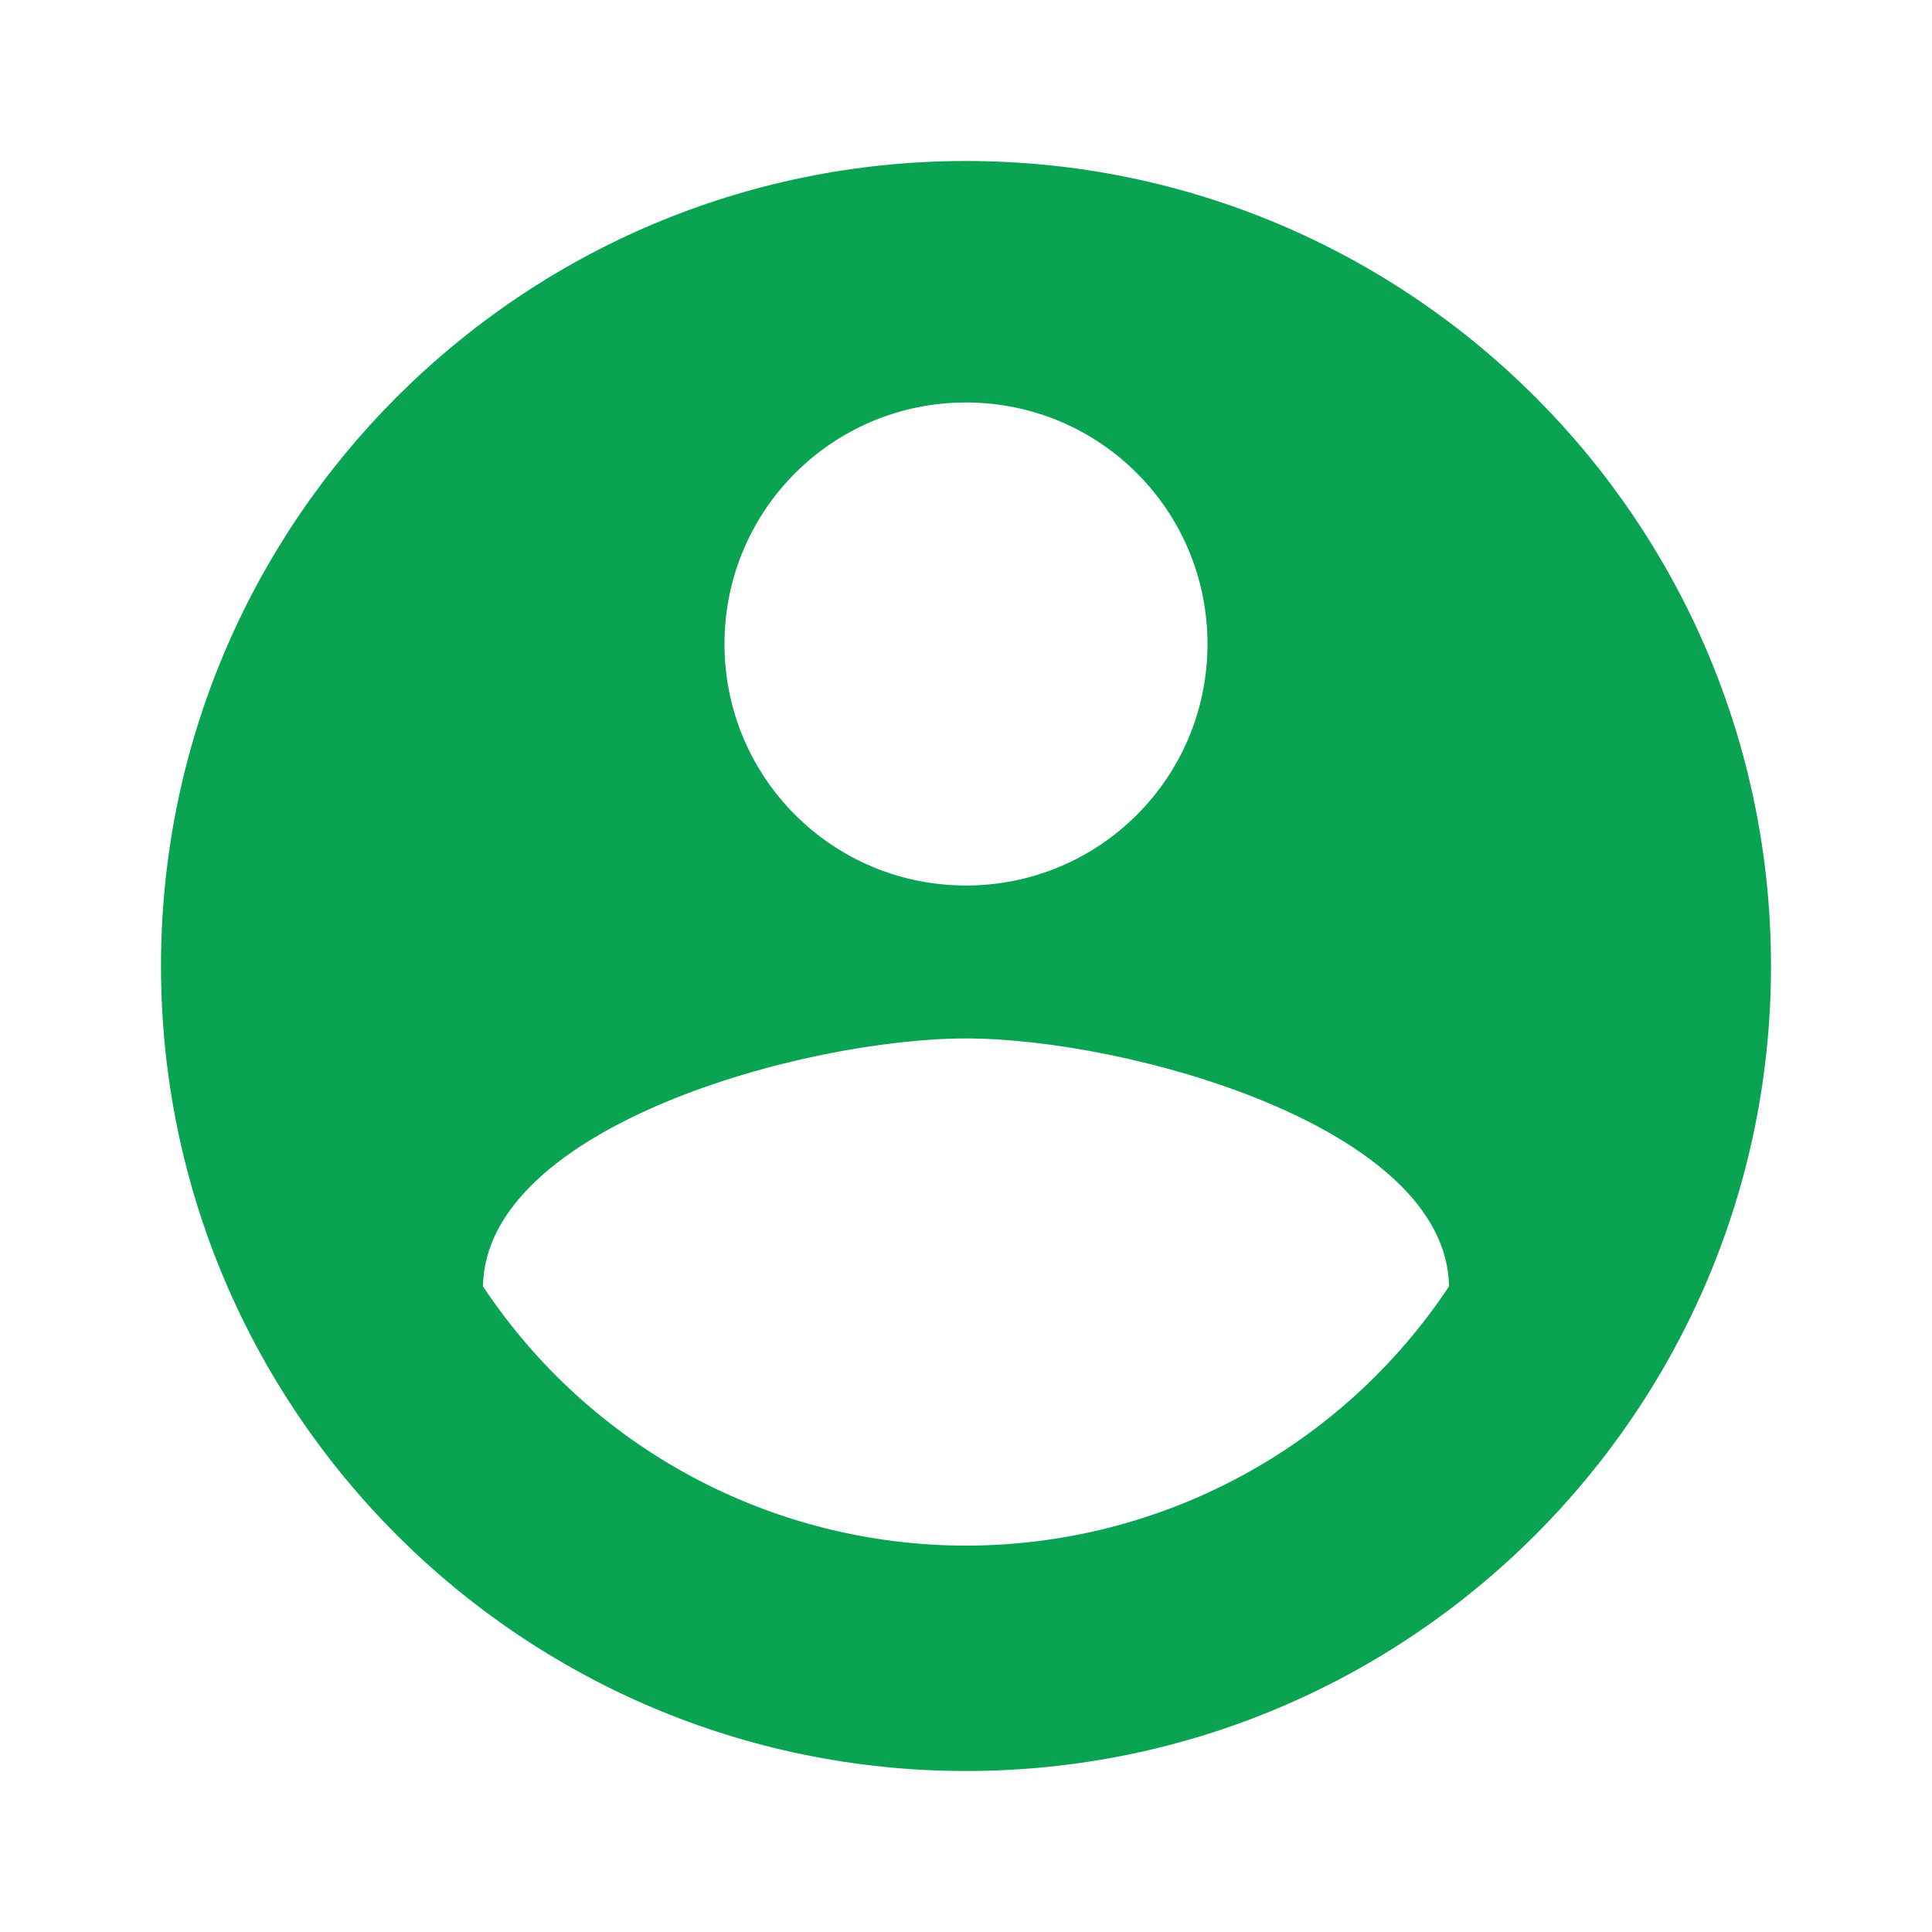
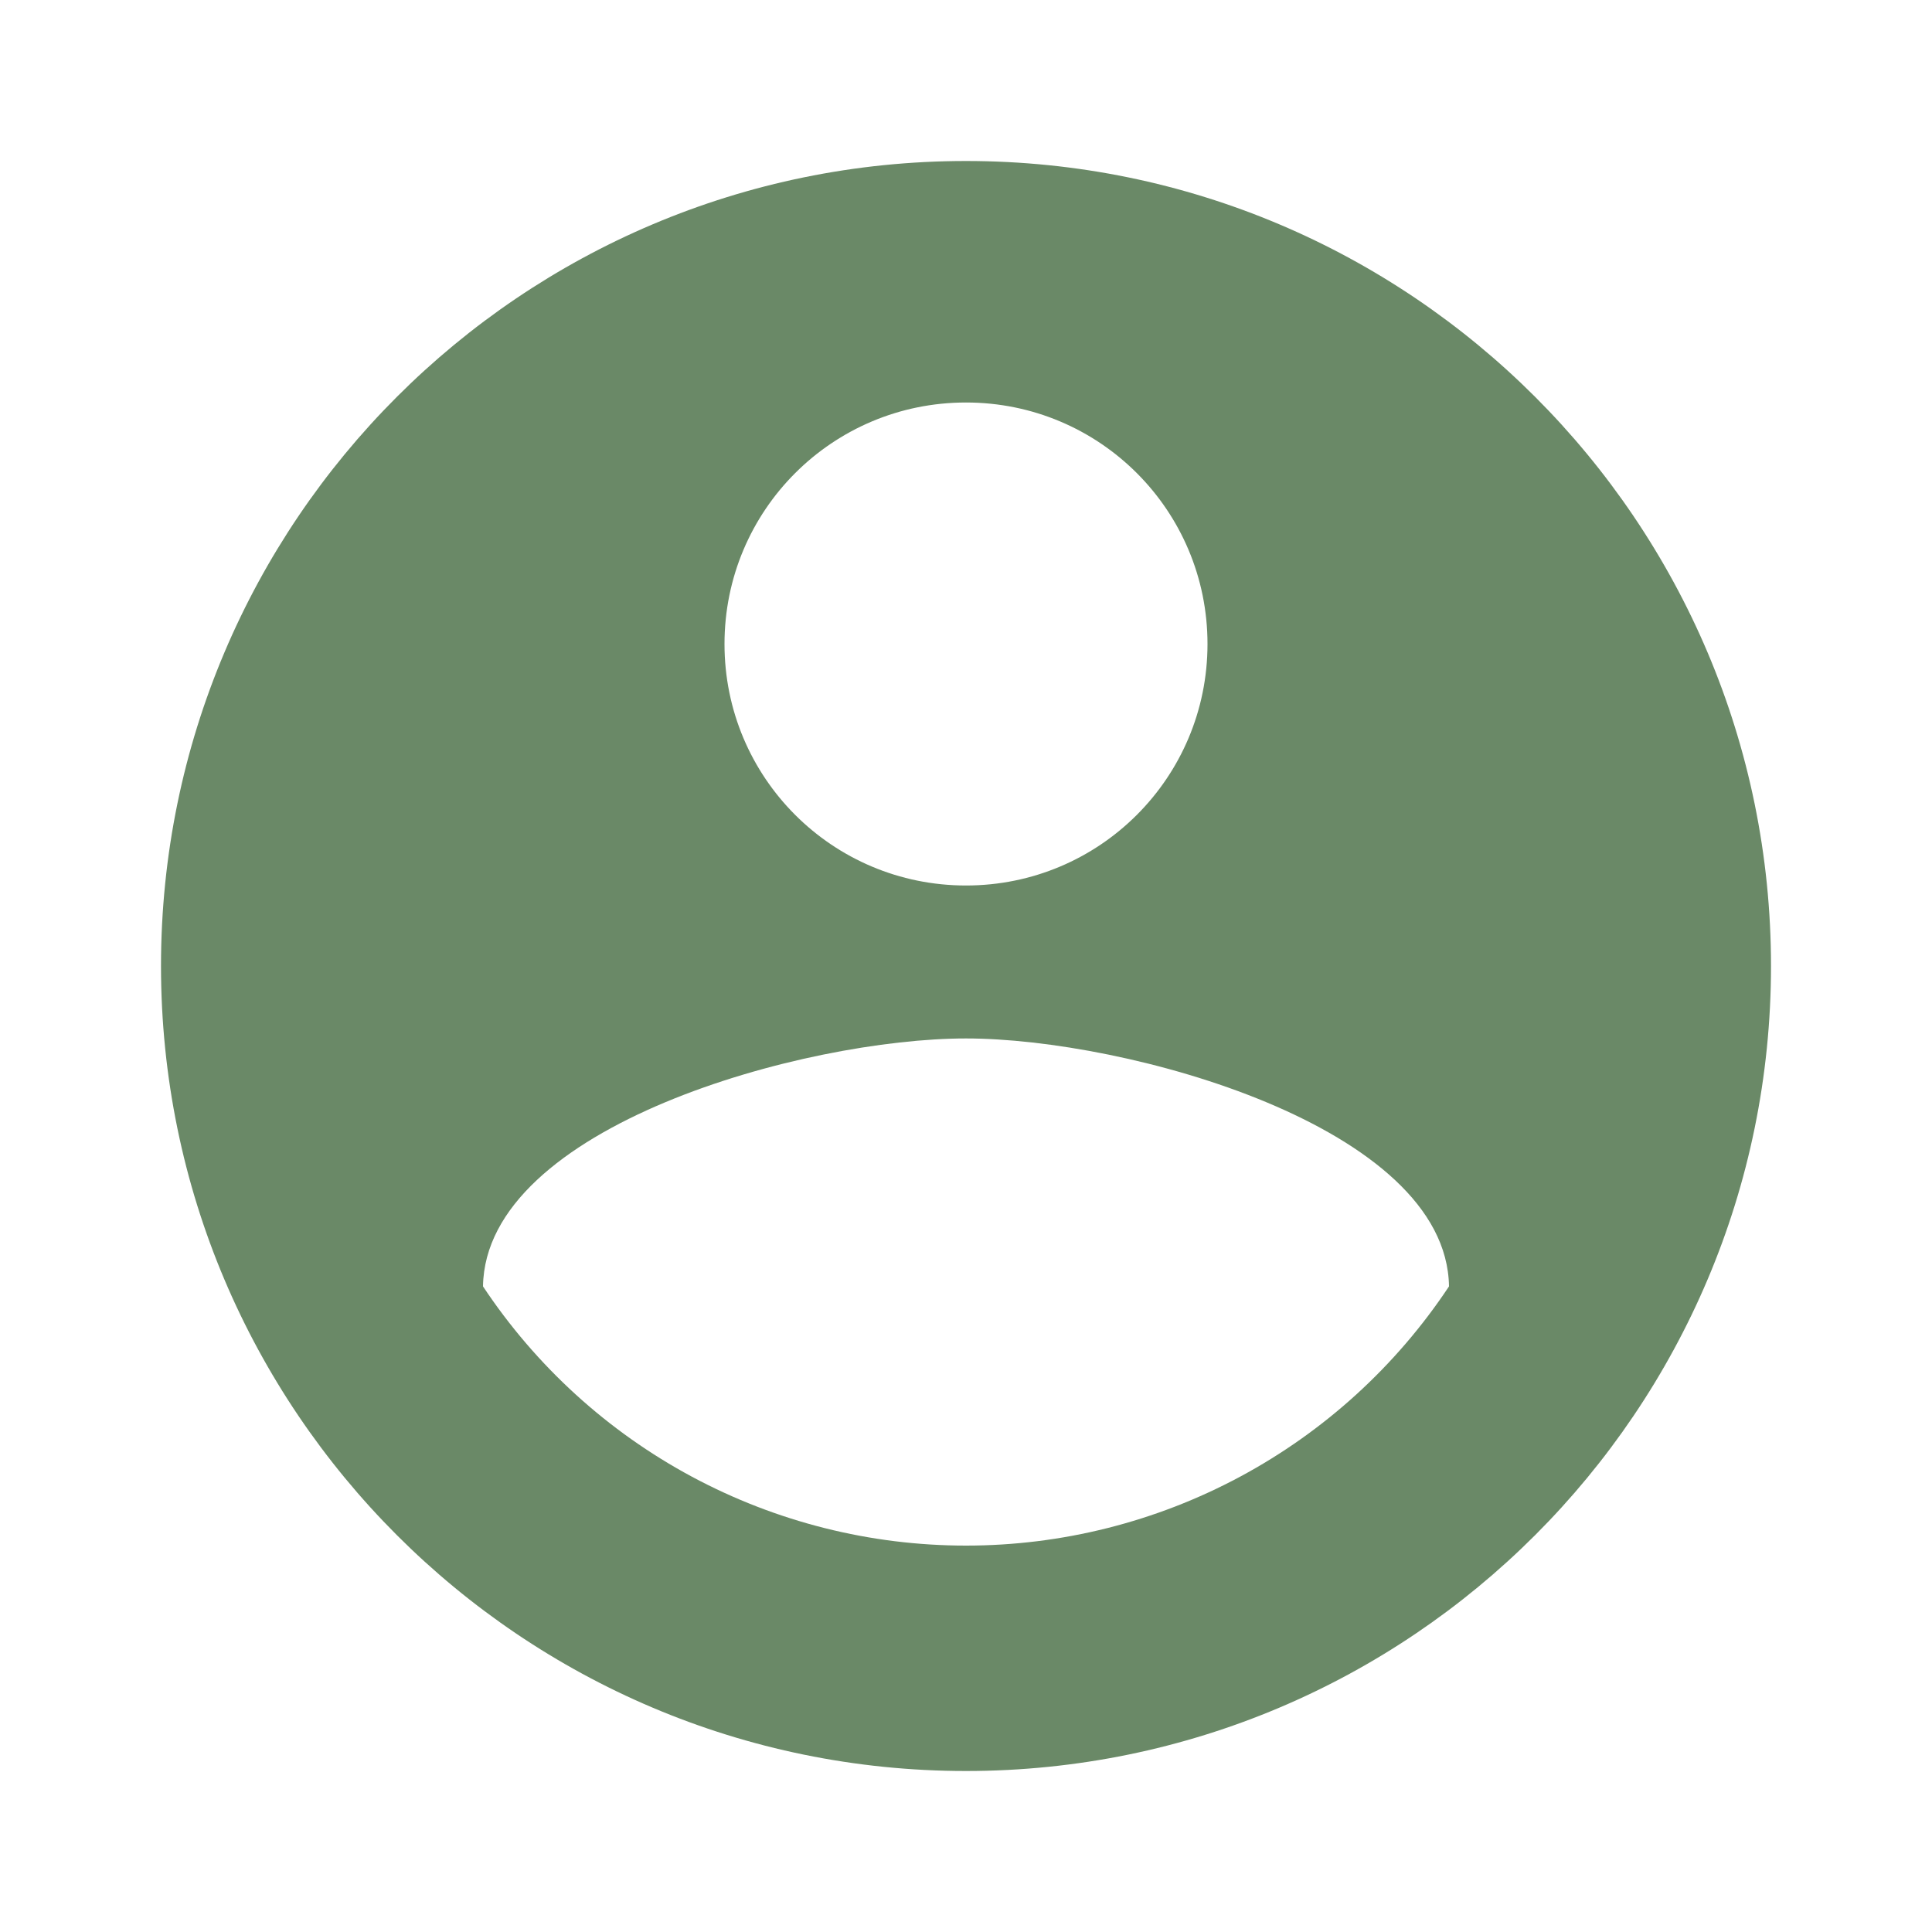
<svg xmlns="http://www.w3.org/2000/svg" width="24" height="24" viewBox="0 0 24 24" fill="none">
-   <path d="M12 2C6.48 2 2 6.48 2 12C2 17.52 6.48 22 12 22C17.52 22 22 17.52 22 12C22 6.48 17.52 2 12 2ZM12 5C13.66 5 15 6.34 15 8C15 9.66 13.66 11 12 11C10.34 11 9 9.66 9 8C9 6.34 10.34 5 12 5ZM12 19.2C10.812 19.2 9.642 18.906 8.595 18.344C7.548 17.782 6.657 16.97 6 15.98C6.03 13.99 10 12.9 12 12.9C13.99 12.9 17.97 13.99 18 15.98C17.343 16.97 16.452 17.782 15.405 18.344C14.358 18.906 13.188 19.2 12 19.2Z" fill="#0AA351" />
+   <path d="M12 2C6.48 2 2 6.48 2 12C2 17.52 6.48 22 12 22C17.52 22 22 17.52 22 12C22 6.48 17.52 2 12 2ZM12 5C13.66 5 15 6.34 15 8C15 9.66 13.66 11 12 11C10.34 11 9 9.66 9 8C9 6.34 10.34 5 12 5ZM12 19.2C10.812 19.2 9.642 18.906 8.595 18.344C7.548 17.782 6.657 16.97 6 15.98C6.03 13.99 10 12.9 12 12.9C13.99 12.9 17.97 13.99 18 15.98C17.343 16.97 16.452 17.782 15.405 18.344C14.358 18.906 13.188 19.2 12 19.2Z" fill="#6A8967" />
</svg>
